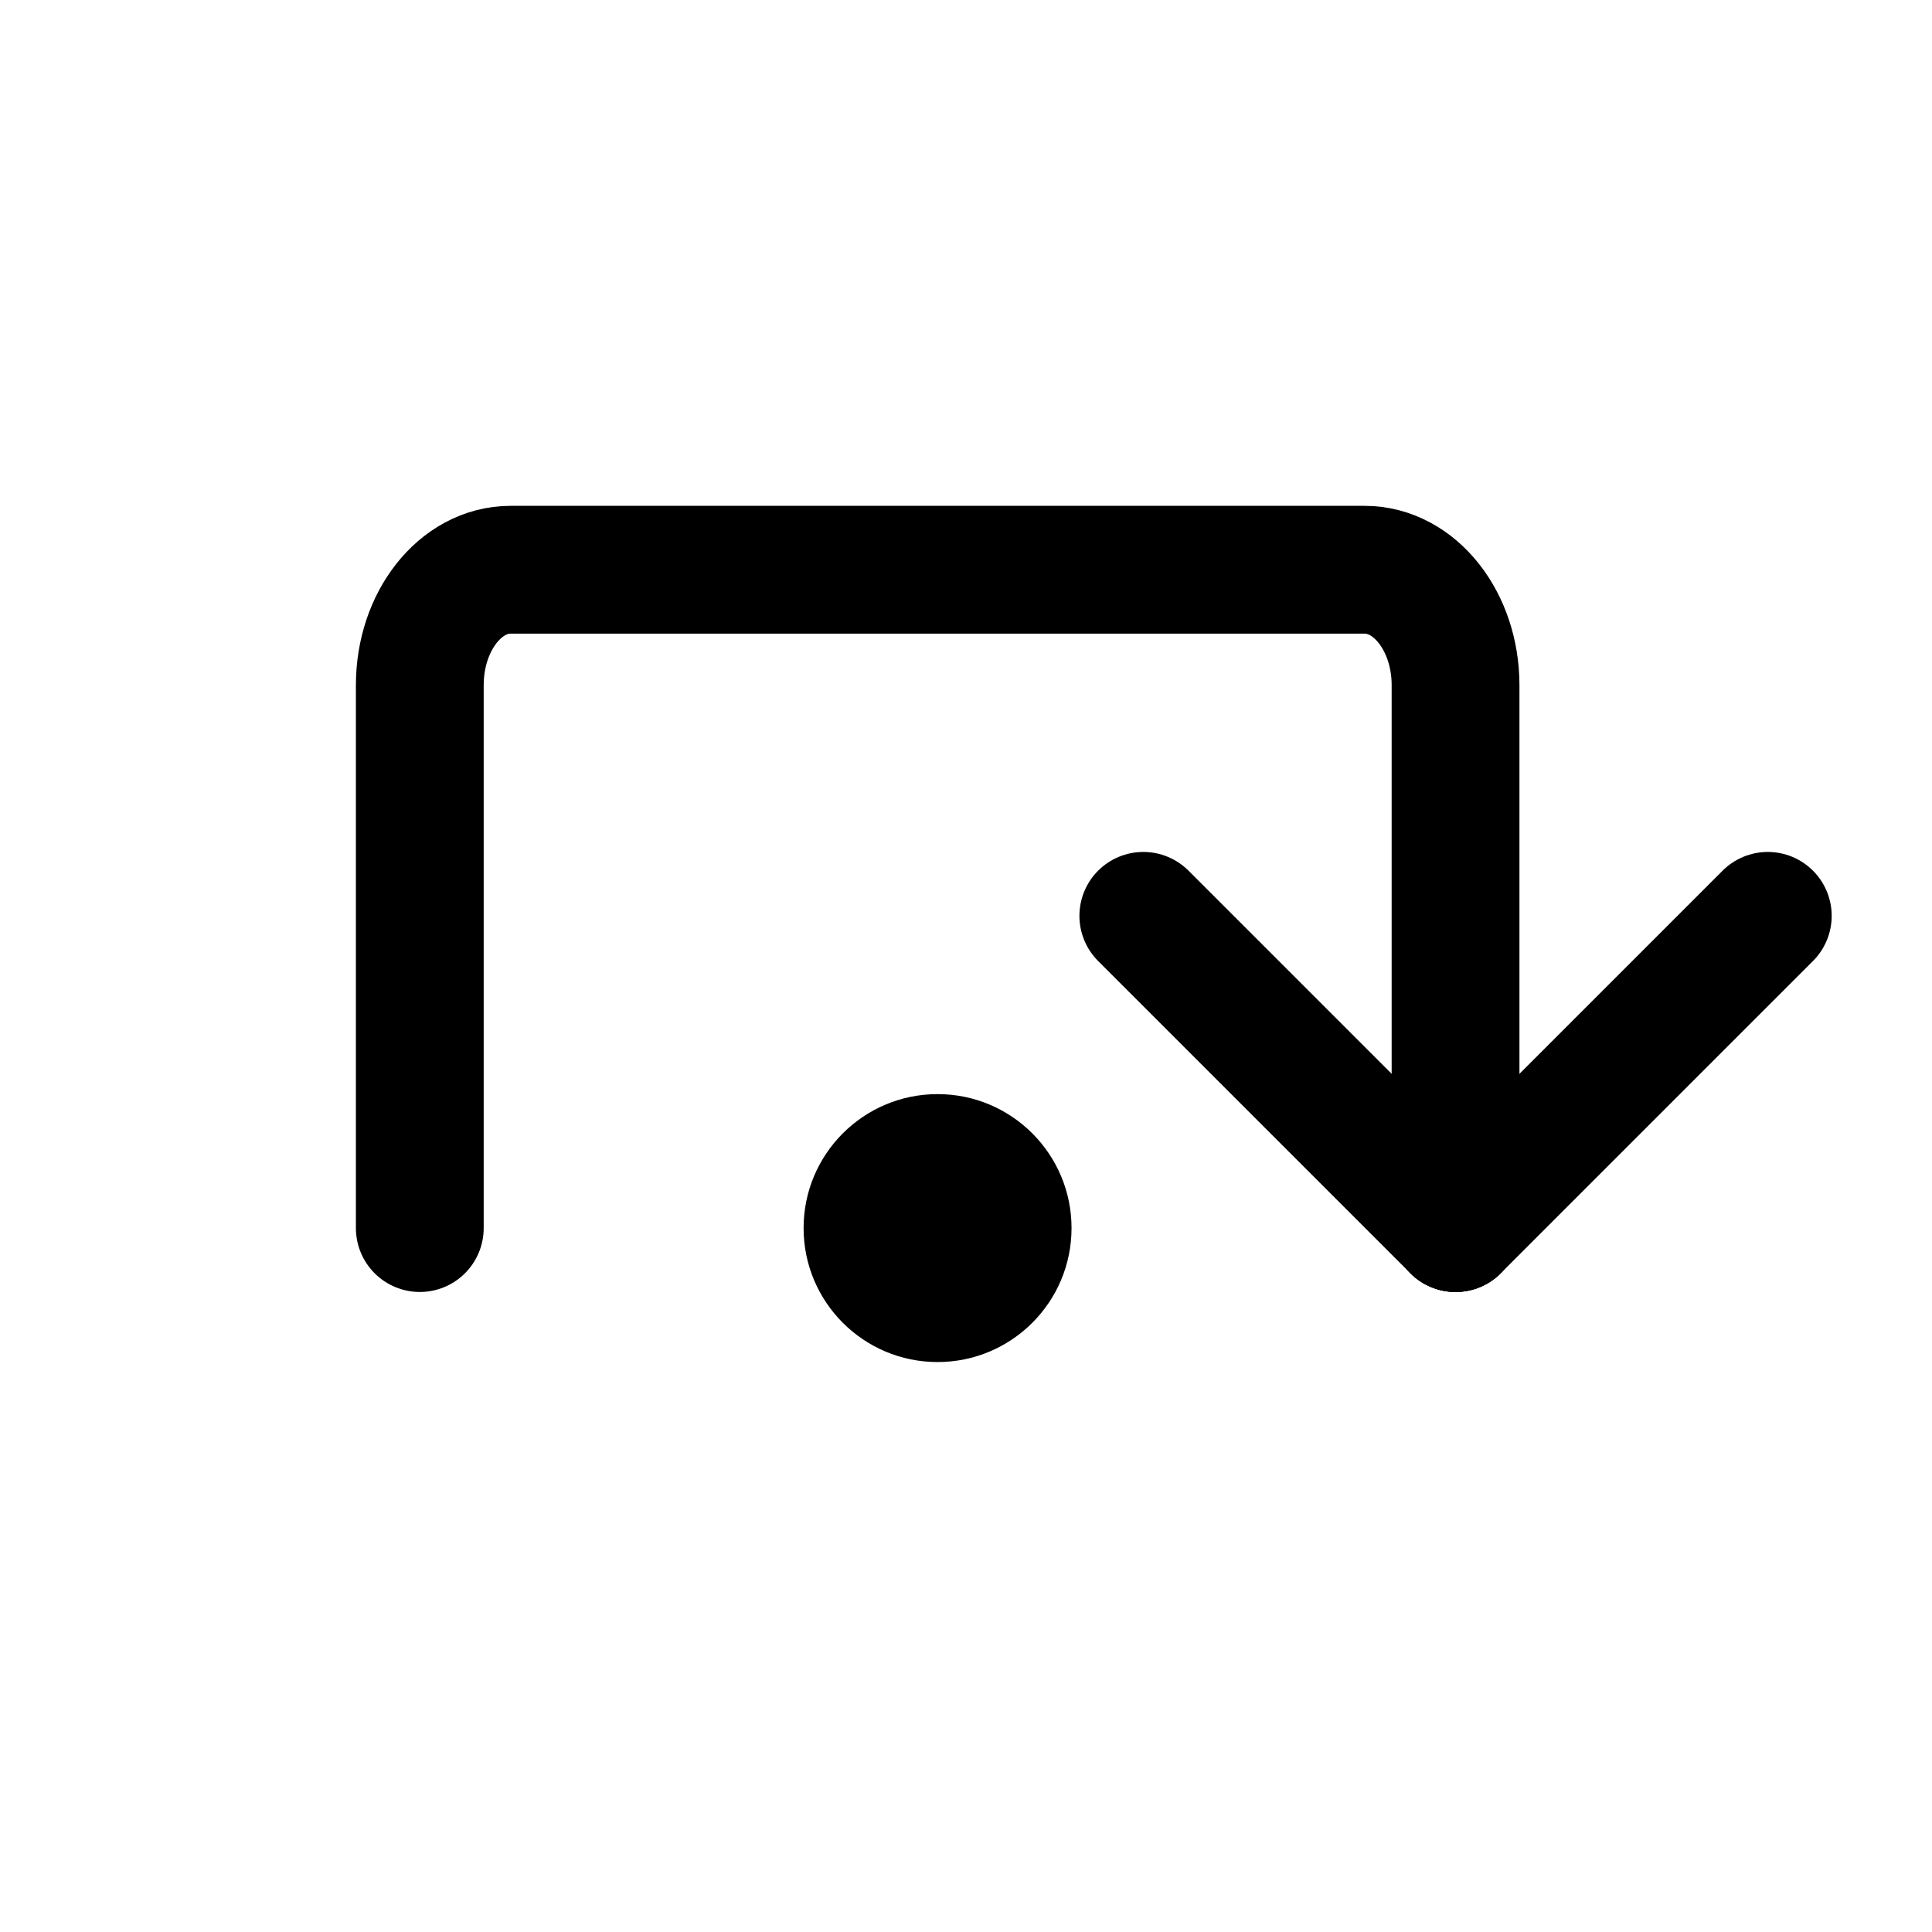
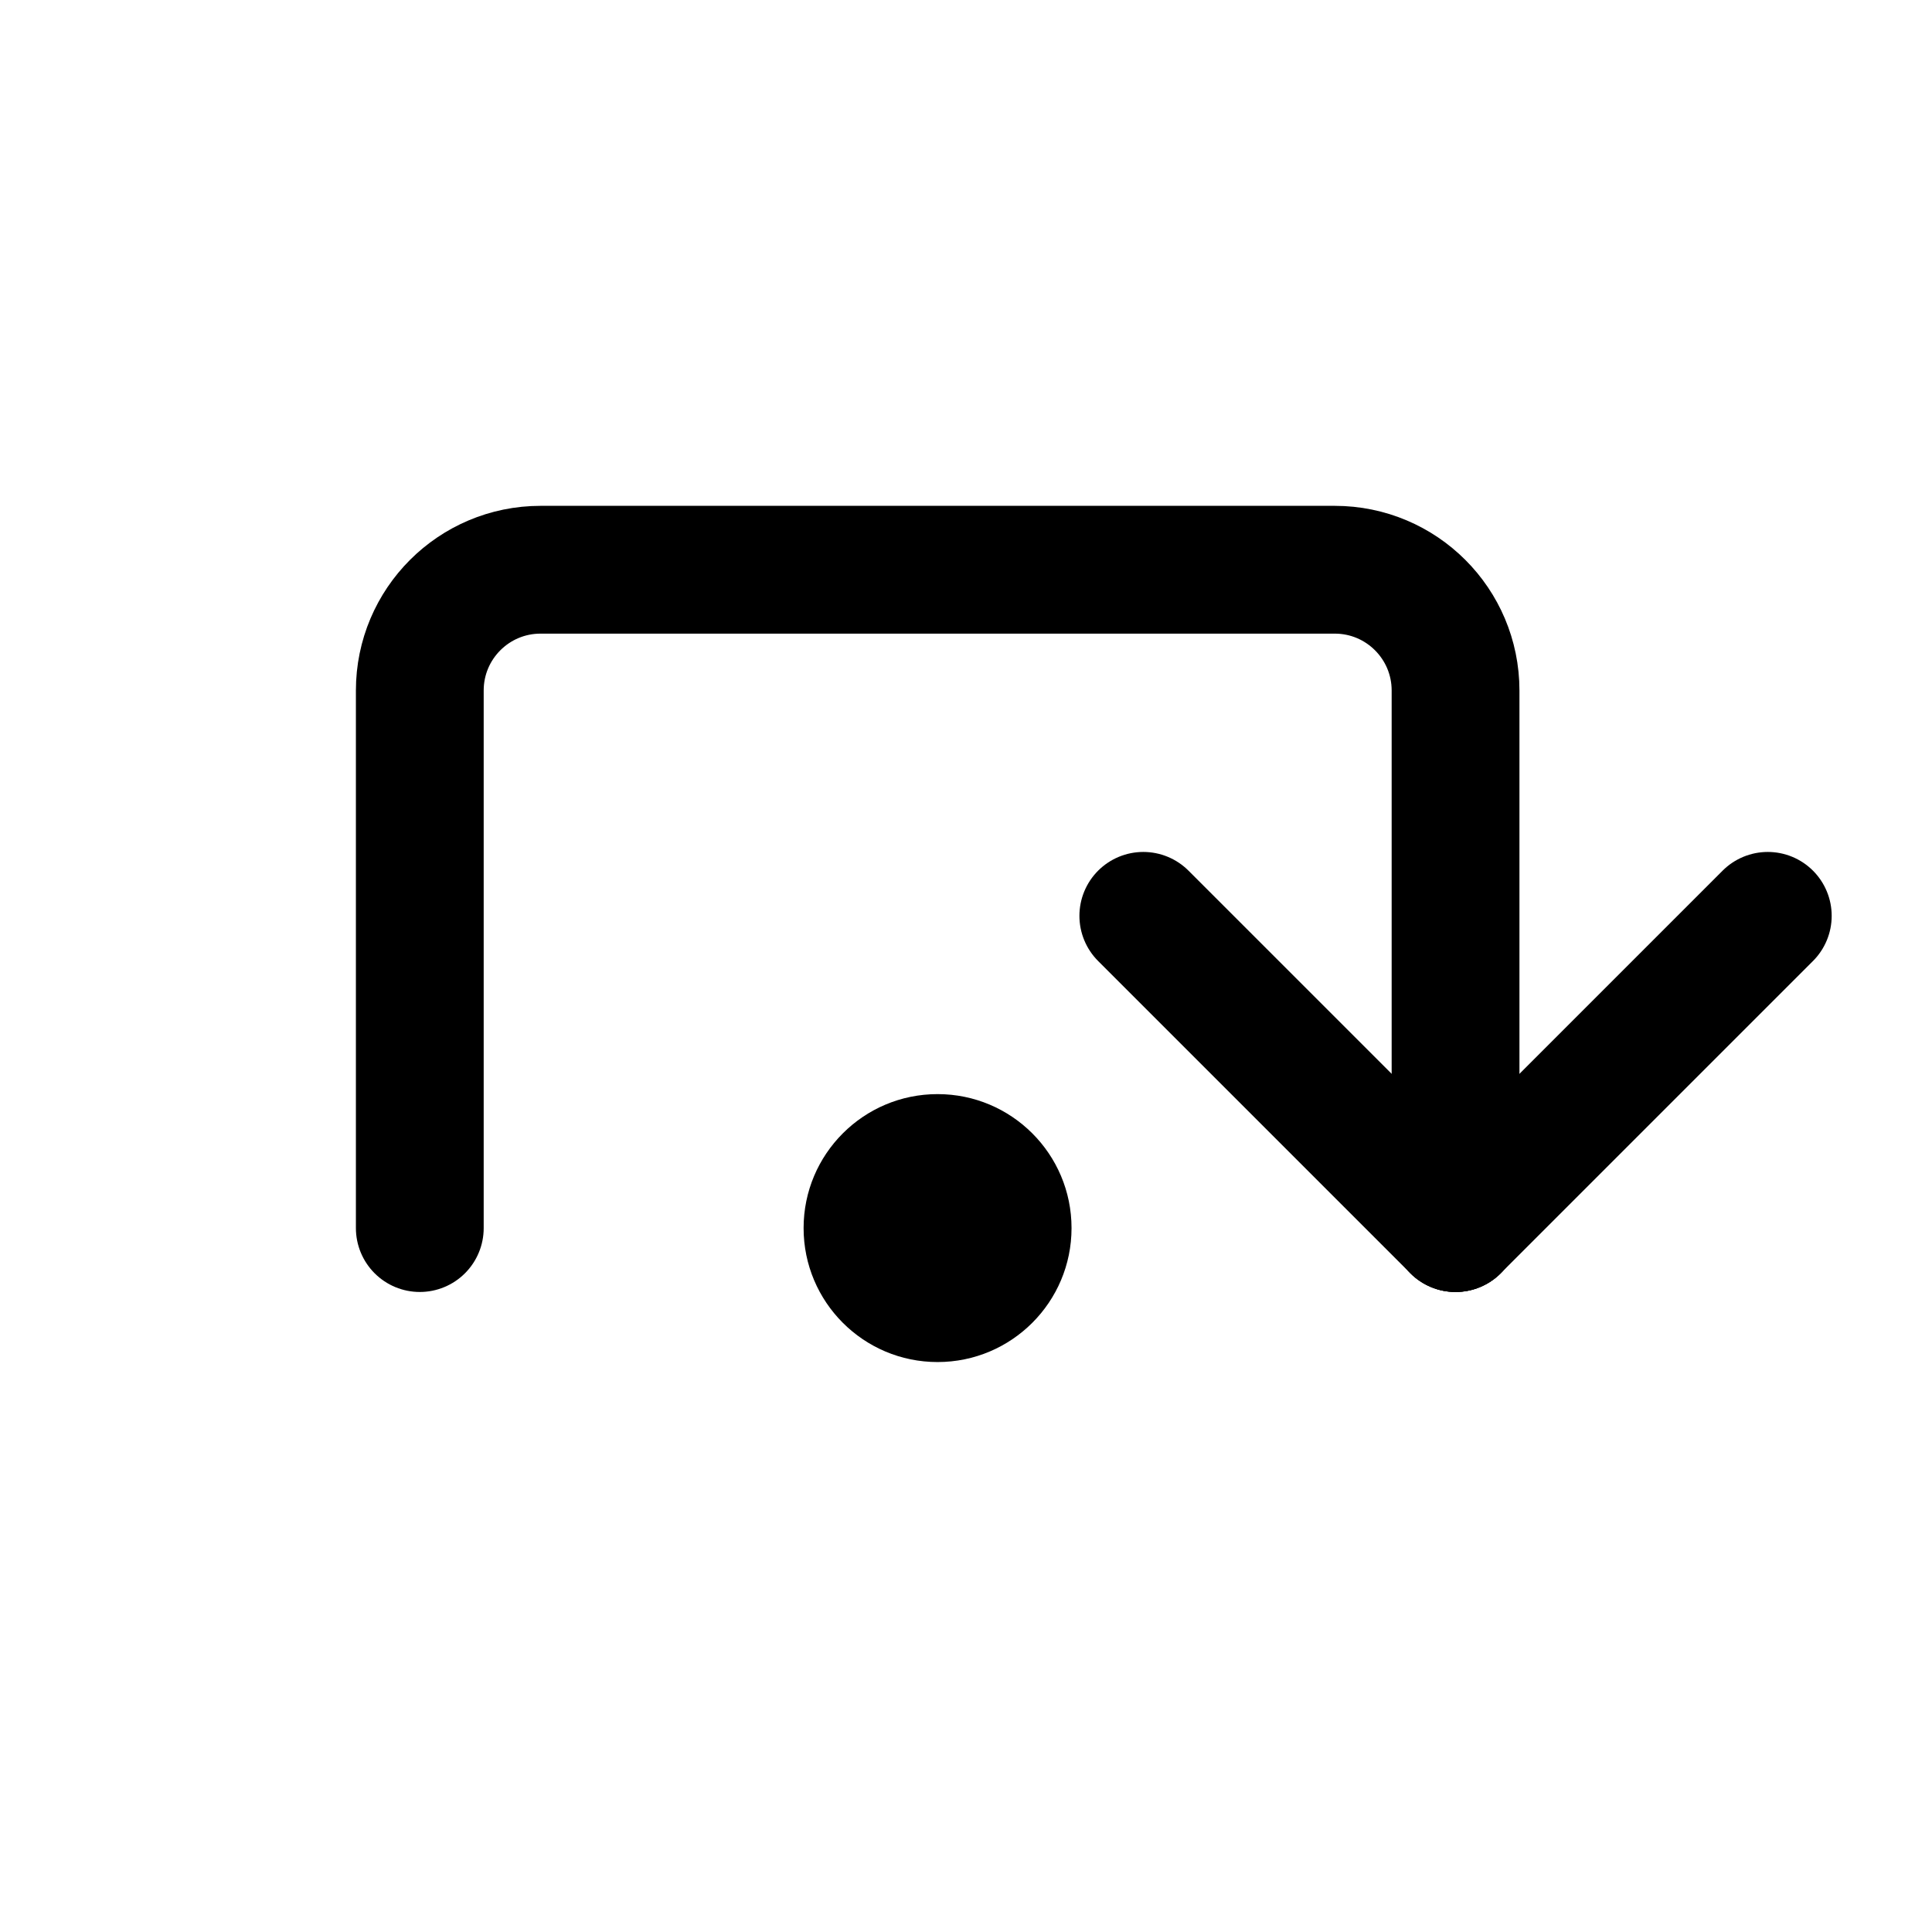
<svg xmlns="http://www.w3.org/2000/svg" viewBox="0 0 90.71 90.71">
  <defs>
-     <style>
-             .cls-1,.cls-2{fill:none;}.cls-2{stroke:#000;stroke-linecap:round;stroke-miterlimit:10;stroke-width:6px;}
-         </style>
+     <style>.cls-1,.cls-2{fill:none;}.cls-2{stroke:#000;stroke-linecap:round;stroke-miterlimit:10;stroke-width:6px;}</style>
  </defs>
-   <g id="Ebene_2">
-     <g id="Ebene_1">
+   <g id="Ebene_2" data-name="Ebene 2">
+     <g id="Ebene_2-2" data-name="Ebene 2">
      <rect id="Hintergrund" class="cls-1" width="90.71" height="90.71" />
+     </g>
+     <g id="Ebene_1-2" data-name="Ebene 1">
      <circle cx="44.02" cy="57.66" r="6.29" />
-       <path class="cls-2" d="M19.71,57.66V32.17c0-3,1.91-5.42,4.26-5.42h40.1c2.36,0,4.27,2.43,4.27,5.42V57.66" />
+       <path class="cls-2" d="M19.71,57.66V32.42a5.67,5.67,0,0,1,5.67-5.67H62.67a5.67,5.67,0,0,1,5.67,5.67V57.66" />
      <line class="cls-2" x1="68.34" y1="57.66" x2="83" y2="43" />
      <line class="cls-2" x1="53.68" y1="43" x2="68.34" y2="57.66" />
    </g>
  </g>
</svg>
